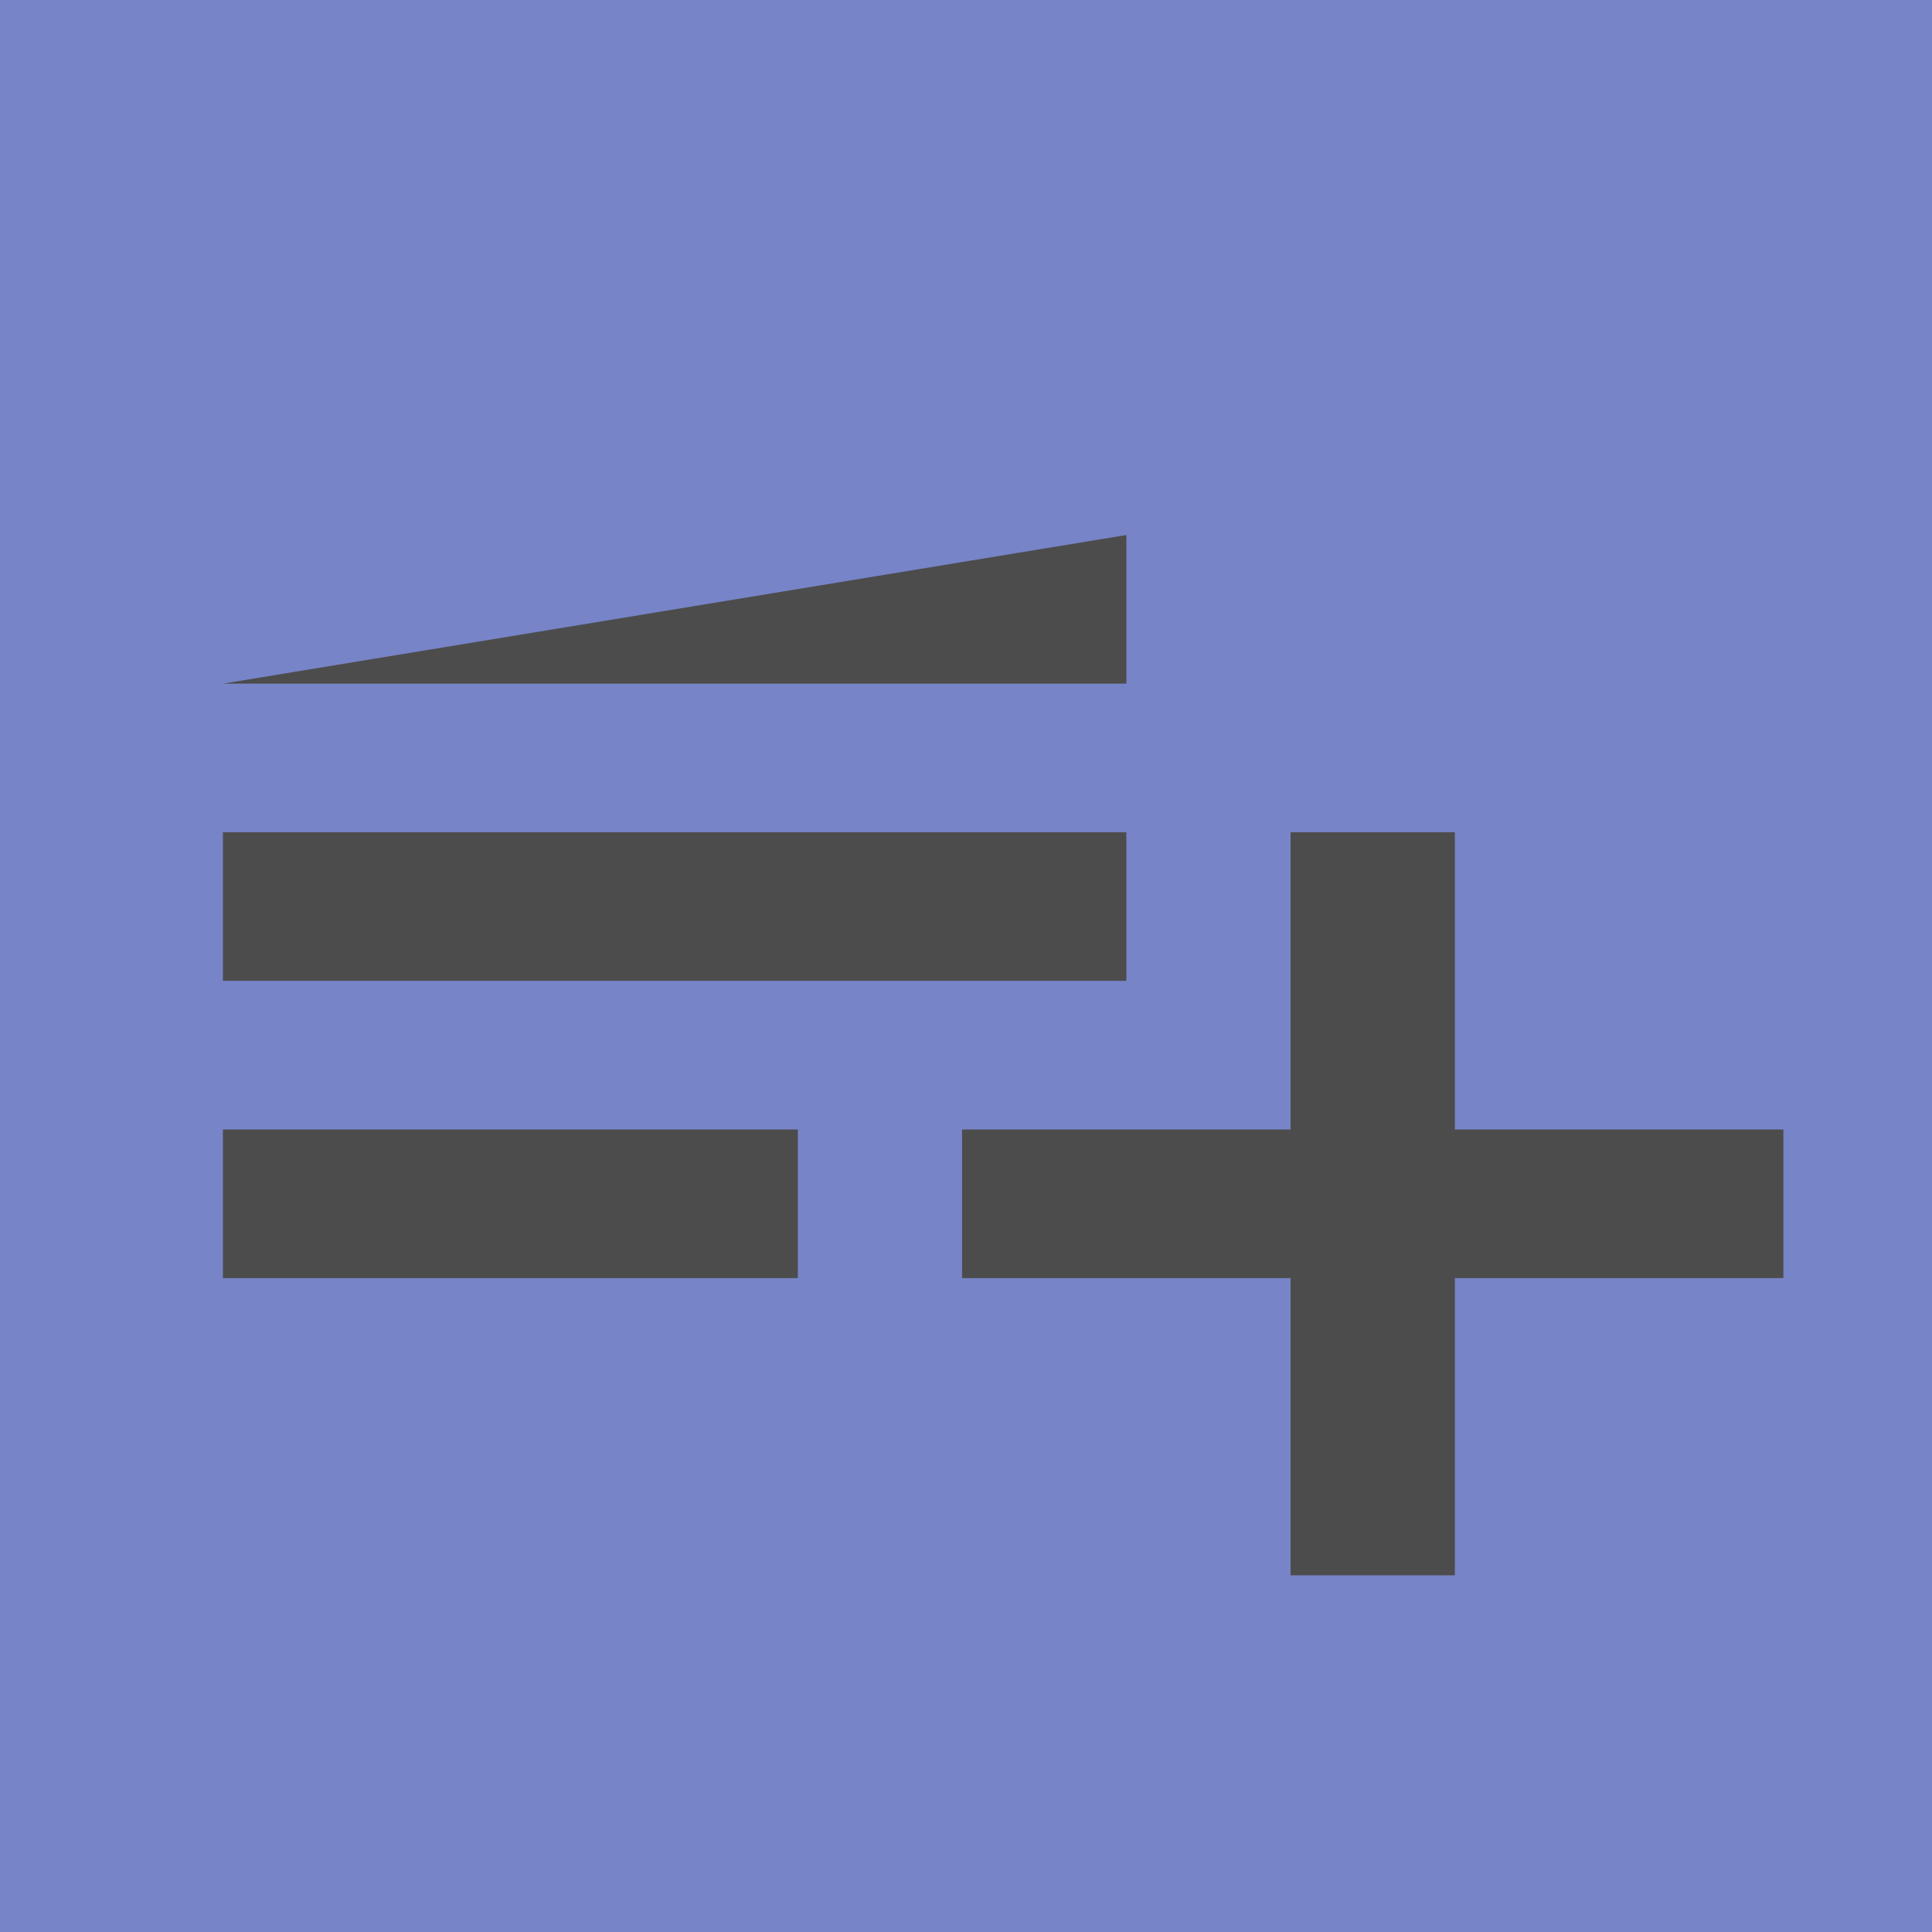
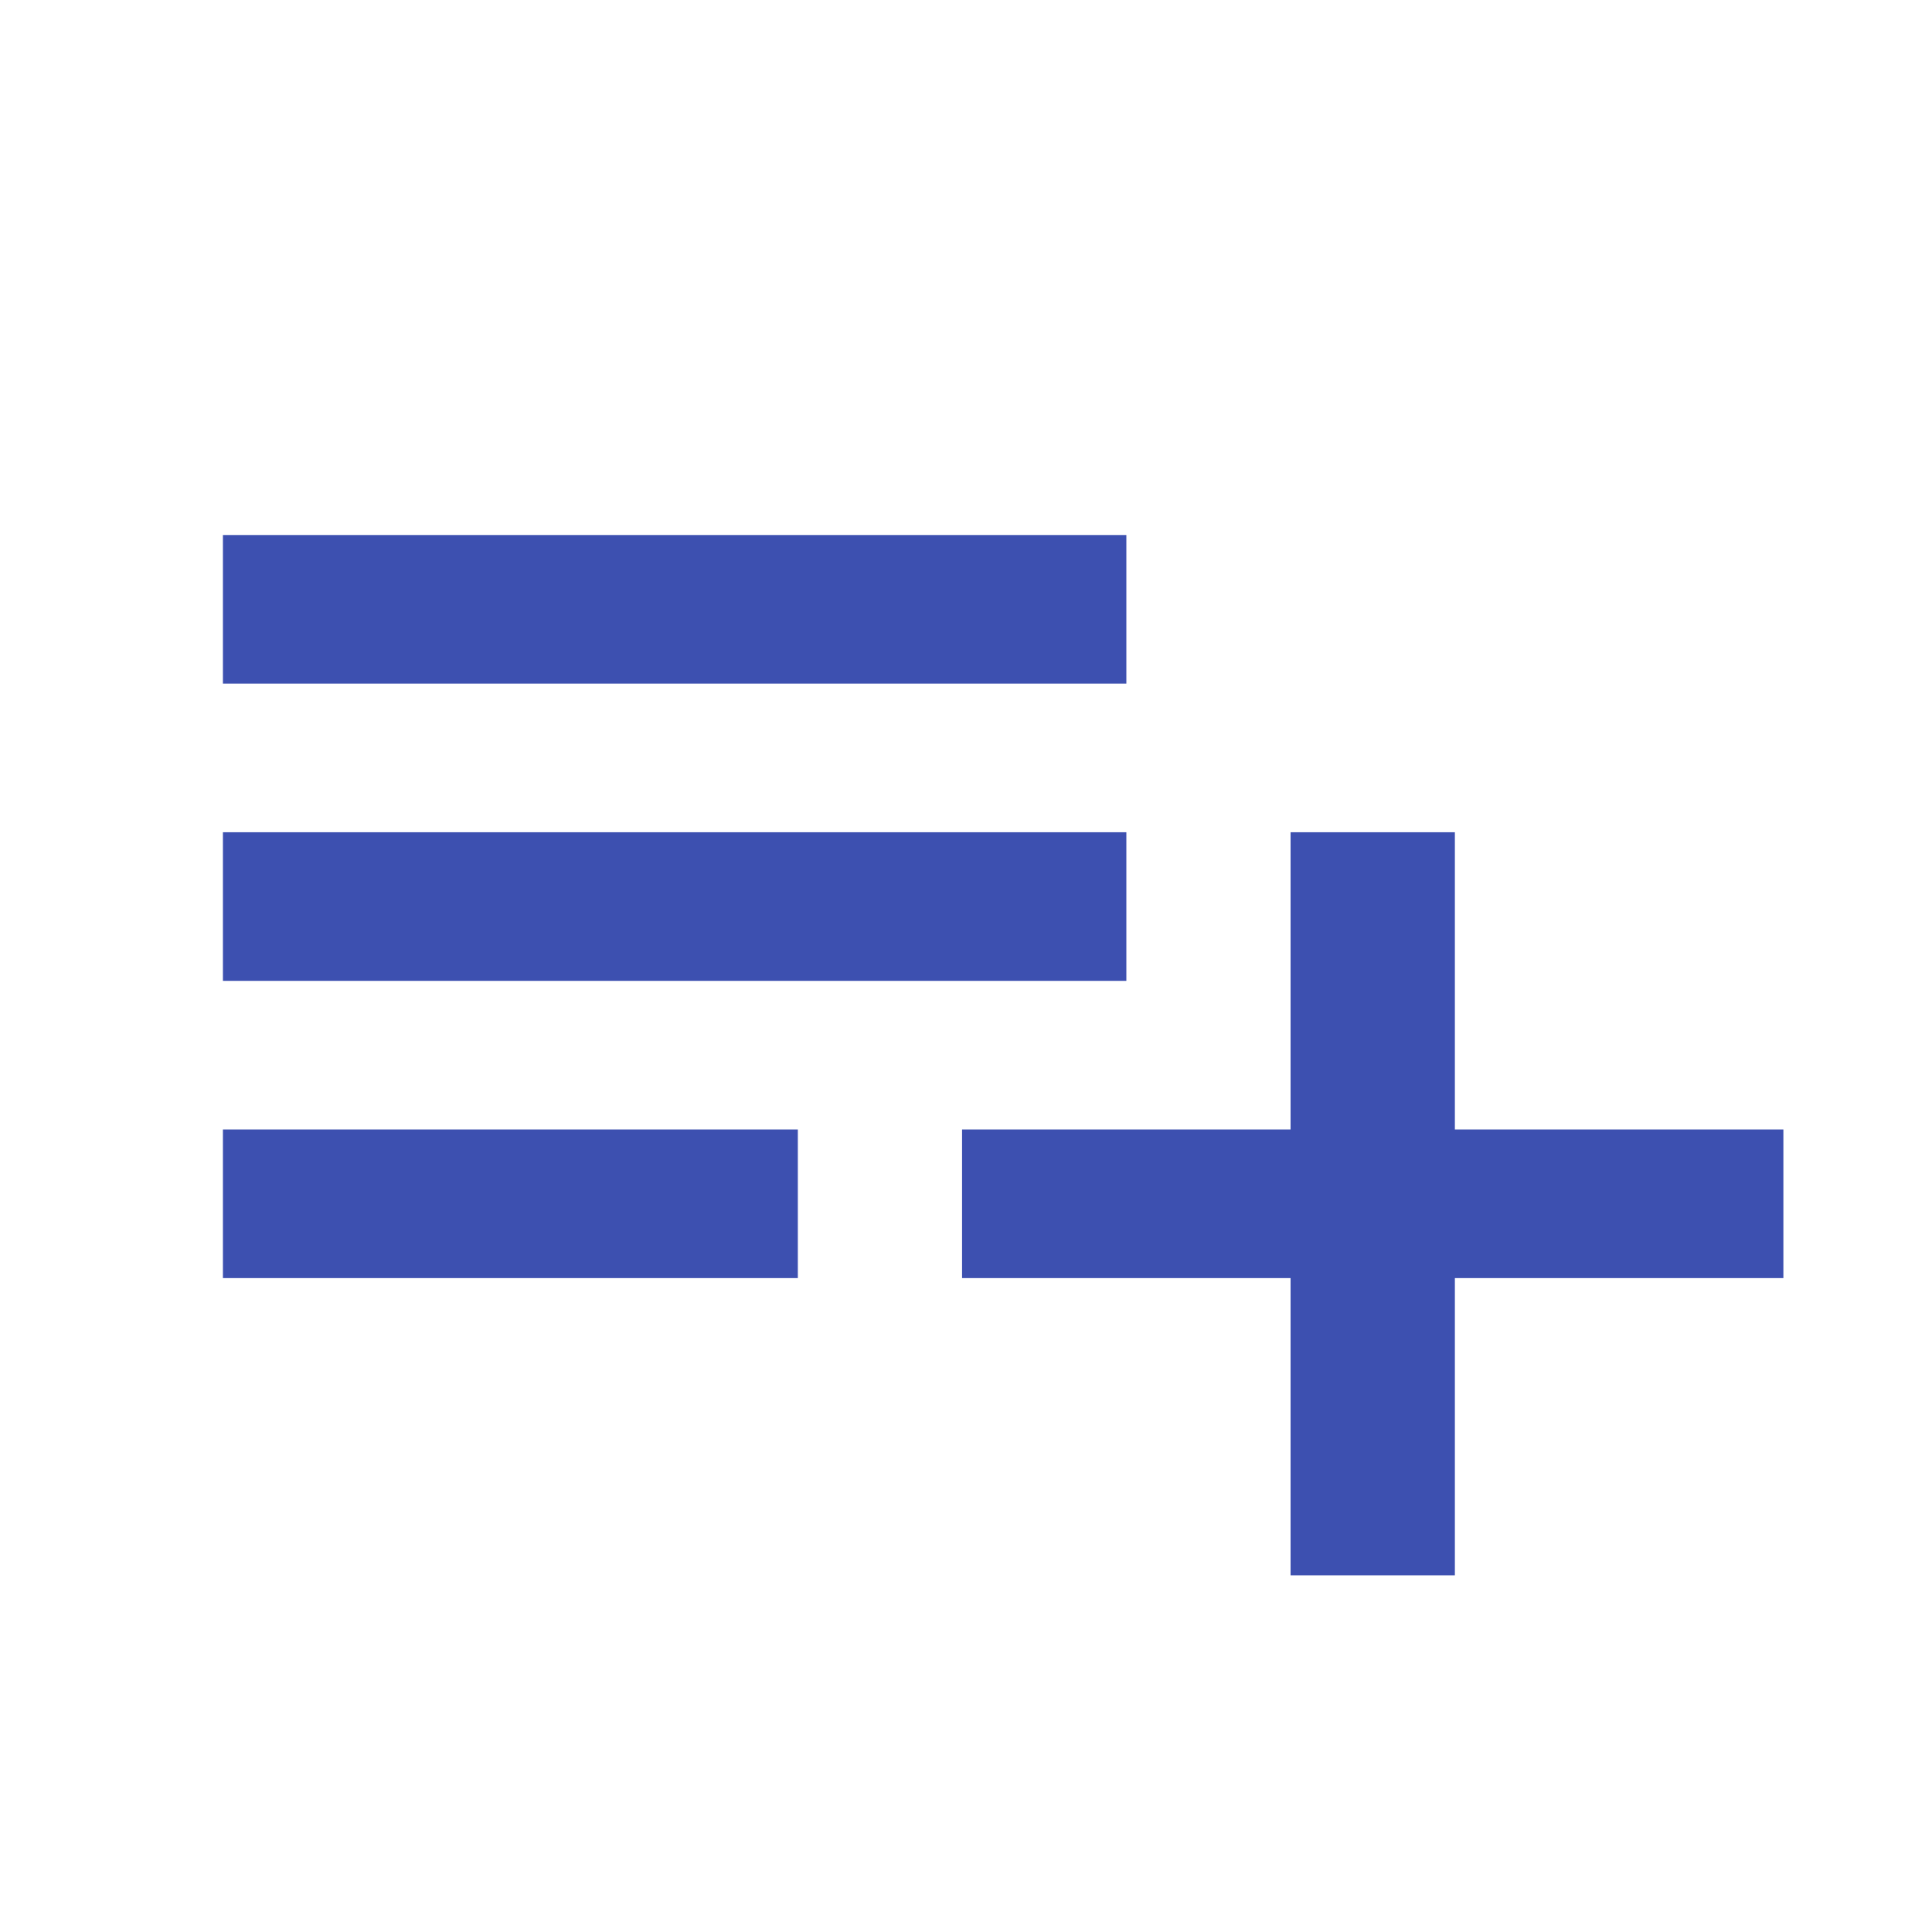
- <svg xmlns="http://www.w3.org/2000/svg" width="26" height="26">
-   <g style="opacity:.7">
-     <g data-name="그룹 10655">
-       <path data-name="사각형 17575" style="fill:#3d50b0" d="M0 0h26v26H0z" />
-     </g>
-     <g data-name="그룹 10656">
-       <path data-name="패스 6022" d="M15.158 11.2H3v2h12.158zm0-4L3 9.2h12.158zm4.421 8v-4h-2.211v4h-4.421v2h4.421v4h2.211v-4H24v-2zM3 17.2h7.737v-2H3z" />
-     </g>
+ <svg xmlns="http://www.w3.org/2000/svg" id="playlist_add_black_24dp" width="26" height="26" viewBox="0 0 26 26">
+   <g id="그룹_10655" data-name="그룹 10655">
+     <rect id="사각형_17575" data-name="사각형 17575" width="26" height="26" fill="none" />
+   </g>
+   <g id="그룹_10656" data-name="그룹 10656" transform="translate(3 7.2)">
+     <path id="패스_6022" data-name="패스 6022" d="M15.158,10H3v2H15.158Zm0-4H3V8H15.158Zm4.421,8V10H17.368v4H12.947v2h4.421v4h2.211V16H24V14ZM3,16h7.737V14H3Z" transform="translate(-3 -6)" fill="#3d50b0" />
  </g>
</svg>
